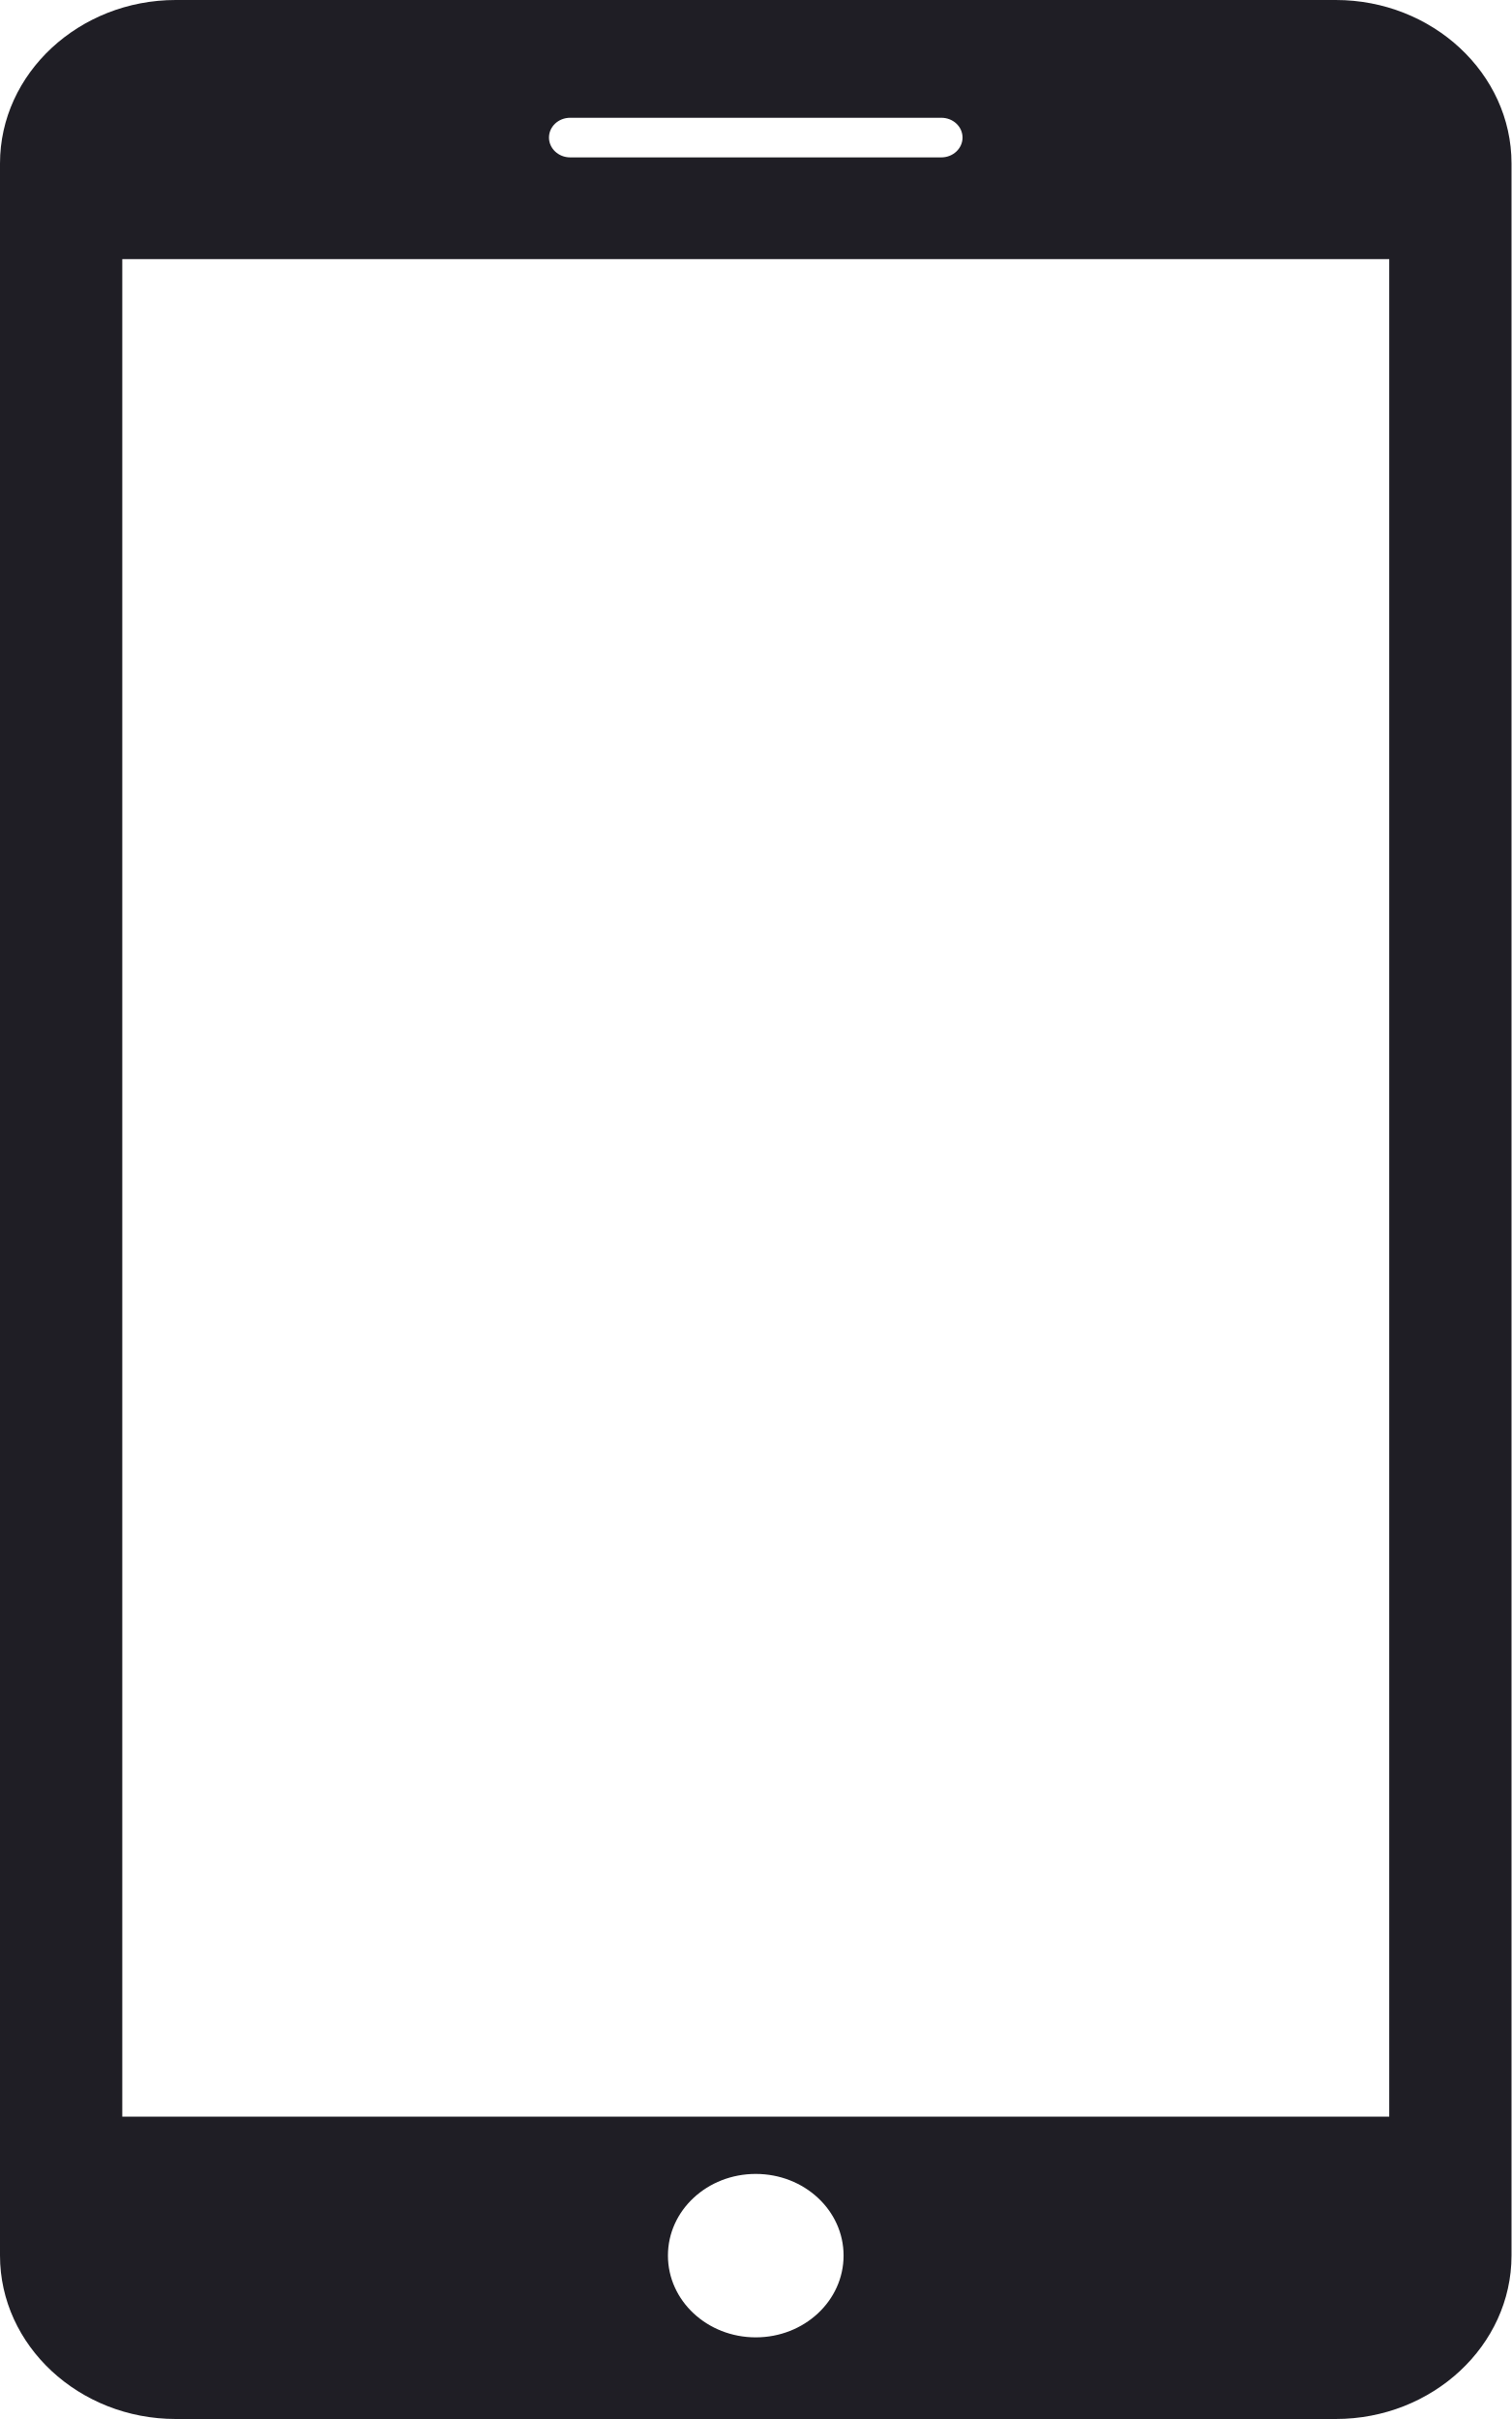
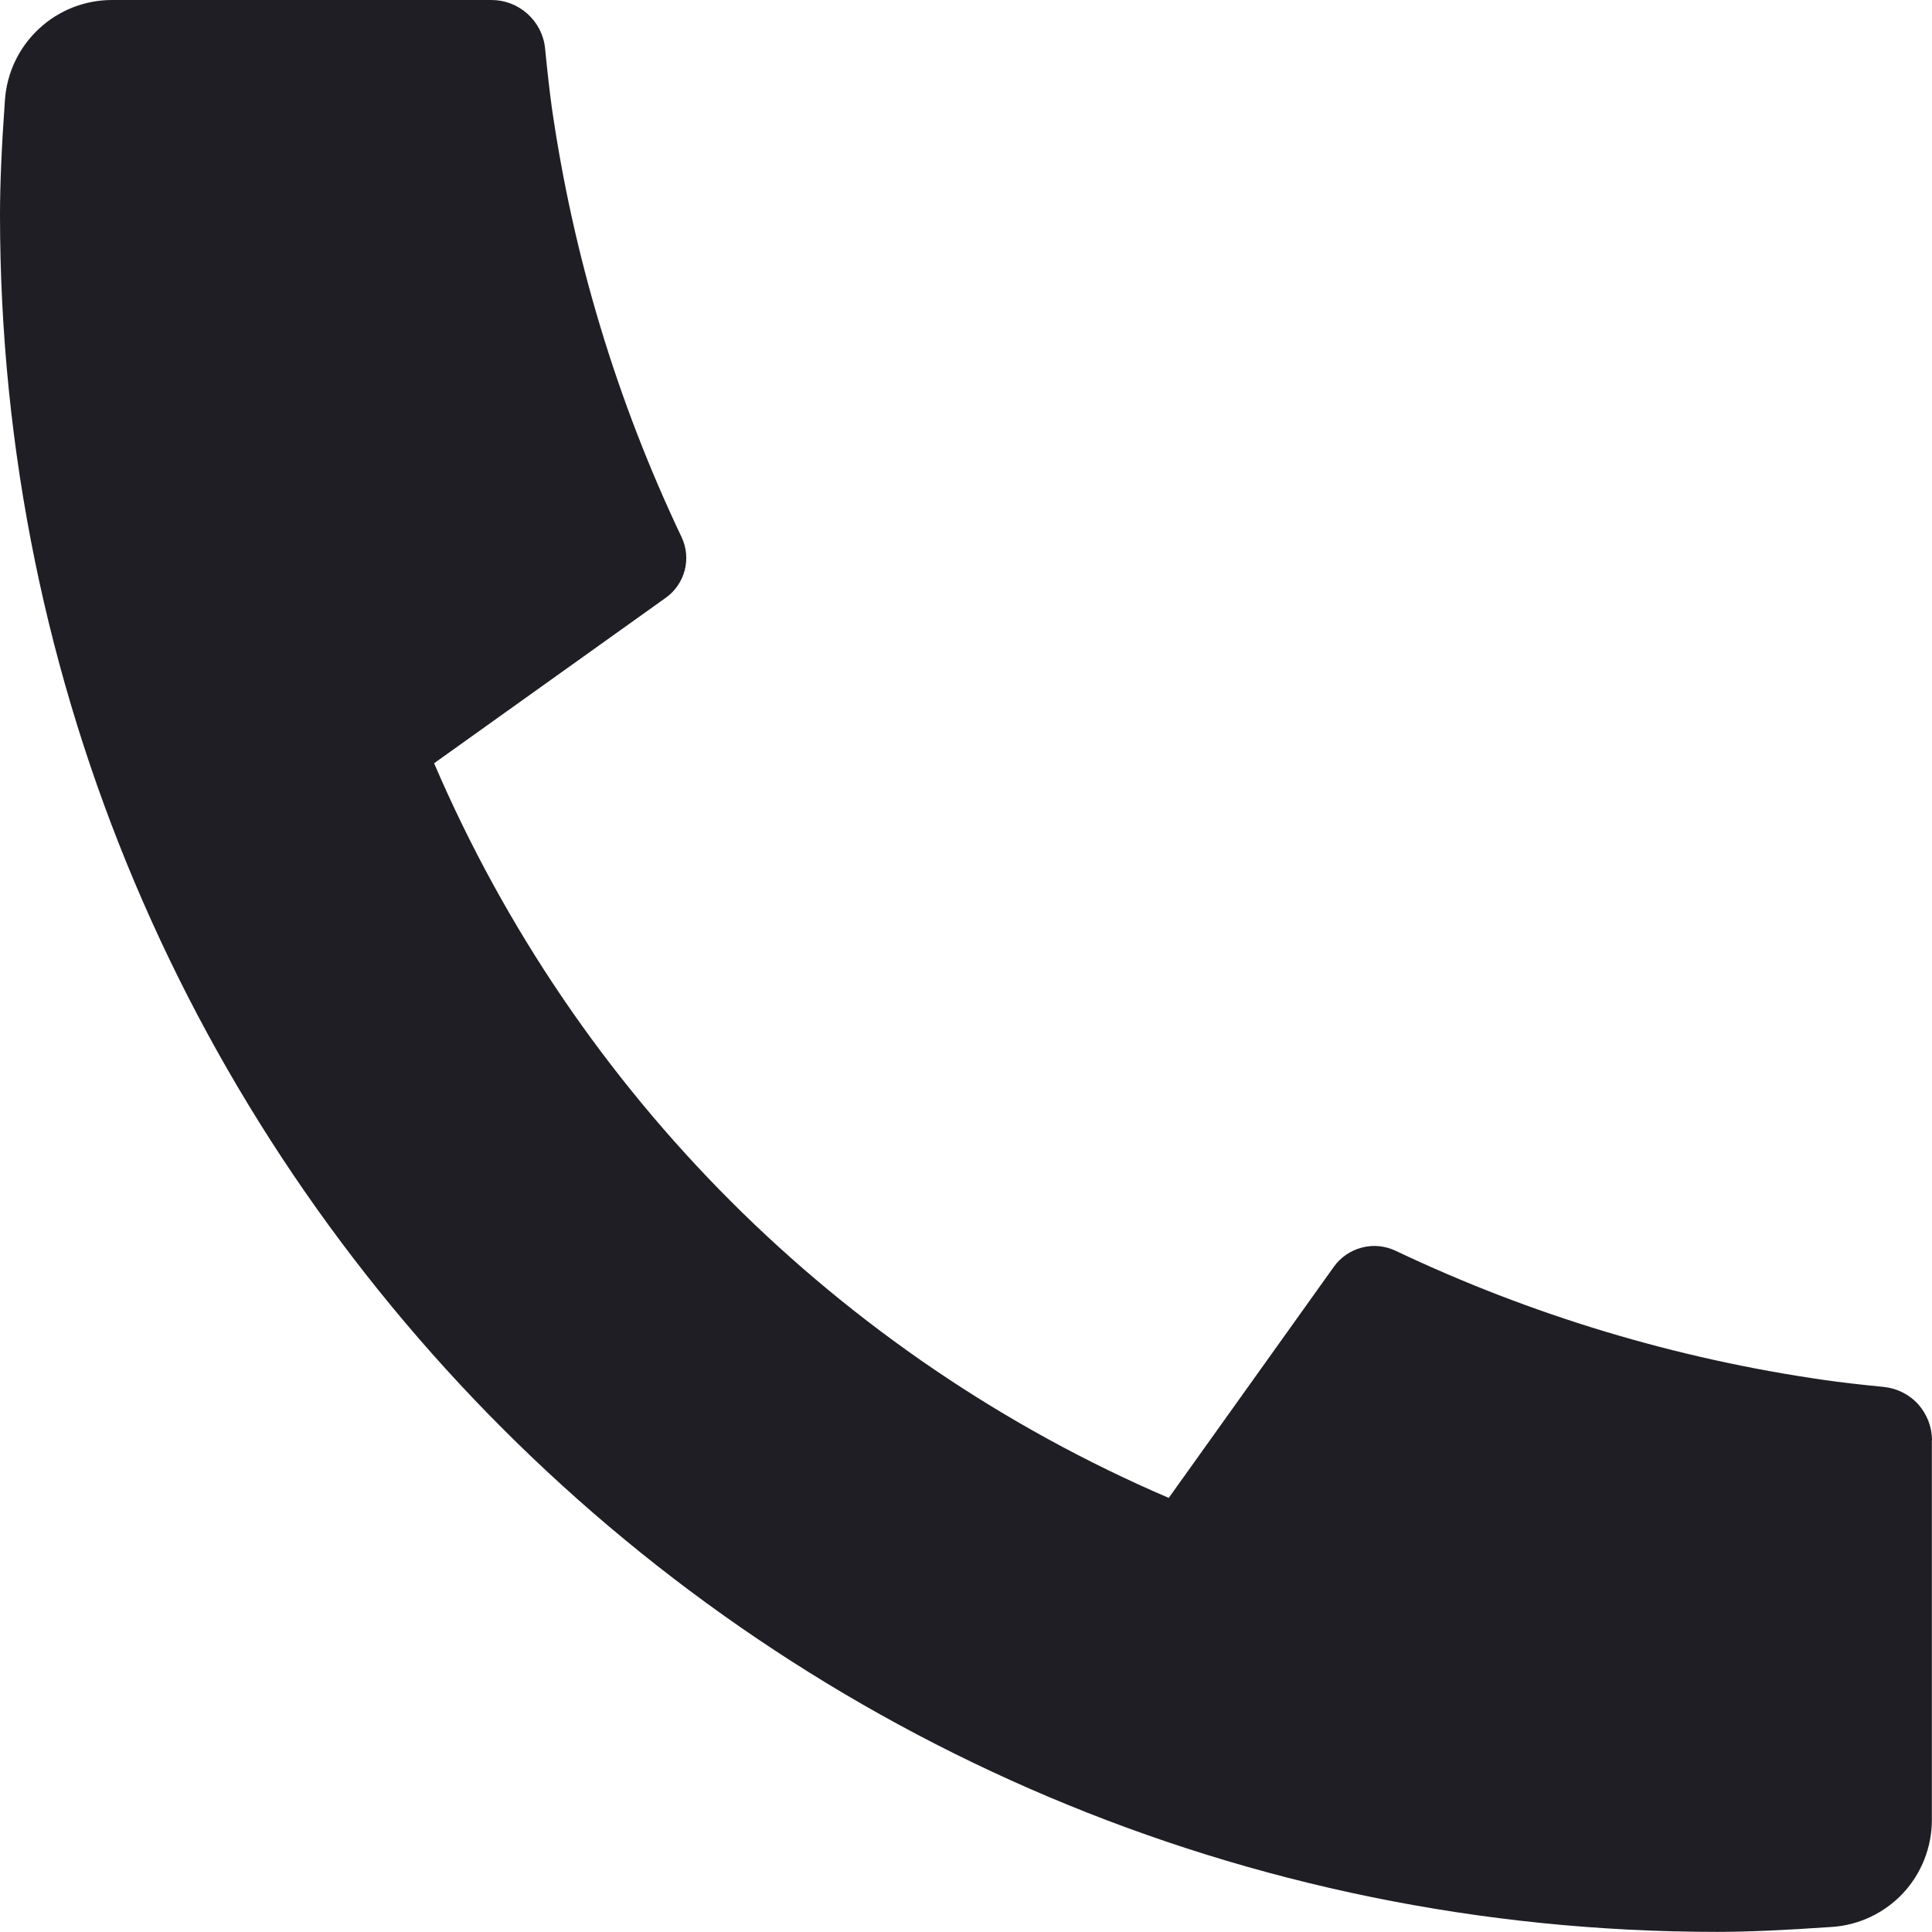
- <svg xmlns="http://www.w3.org/2000/svg" width="10" height="16" viewBox="0 0 10 16" fill="none">
-   <path d="M8.837 0H1.163C0.523 0 0 0.486 0 1.081V14.919C0 15.514 0.523 16 1.163 16H8.837C9.477 16 10 15.514 10 14.919V1.081C10 0.486 9.477 0 8.837 0ZM3.772 0.779H6.228C6.305 0.779 6.368 0.837 6.368 0.91C6.368 0.982 6.305 1.041 6.228 1.041H3.772C3.695 1.041 3.632 0.982 3.632 0.91C3.632 0.837 3.695 0.779 3.772 0.779ZM5 15.46C4.679 15.46 4.419 15.218 4.419 14.919C4.419 14.62 4.679 14.379 5 14.379C5.321 14.379 5.581 14.62 5.581 14.919C5.581 15.218 5.321 15.46 5 15.46ZM9.191 14H0.809V1.714H9.191V14Z" fill="#1F1E25" />
+ <svg xmlns="http://www.w3.org/2000/svg" width="16" height="16" viewBox="0 0 16 16" fill="none">
+   <path d="M15.999 11.928V15.071C15.999 15.296 15.914 15.513 15.761 15.678C15.607 15.842 15.397 15.943 15.172 15.958C14.784 15.985 14.467 15.999 14.221 15.999C6.367 15.999 0 9.632 0 1.778C0 1.532 0.013 1.215 0.041 0.827C0.057 0.602 0.157 0.392 0.322 0.239C0.486 0.085 0.703 -0 0.928 2.28058e-07H4.071C4.181 -0 4.287 0.041 4.369 0.115C4.451 0.189 4.503 0.29 4.514 0.4C4.534 0.604 4.553 0.767 4.57 0.891C4.747 2.123 5.109 3.322 5.644 4.447C5.729 4.625 5.673 4.837 5.513 4.951L3.595 6.321C4.768 9.054 6.946 11.232 9.679 12.405L11.047 10.49C11.103 10.412 11.185 10.356 11.278 10.332C11.371 10.307 11.47 10.317 11.557 10.358C12.681 10.892 13.88 11.253 15.112 11.429C15.236 11.447 15.398 11.466 15.601 11.486C15.71 11.497 15.812 11.548 15.886 11.63C15.959 11.712 16 11.818 16 11.928H15.999Z" fill="#1F1E25" />
</svg>
